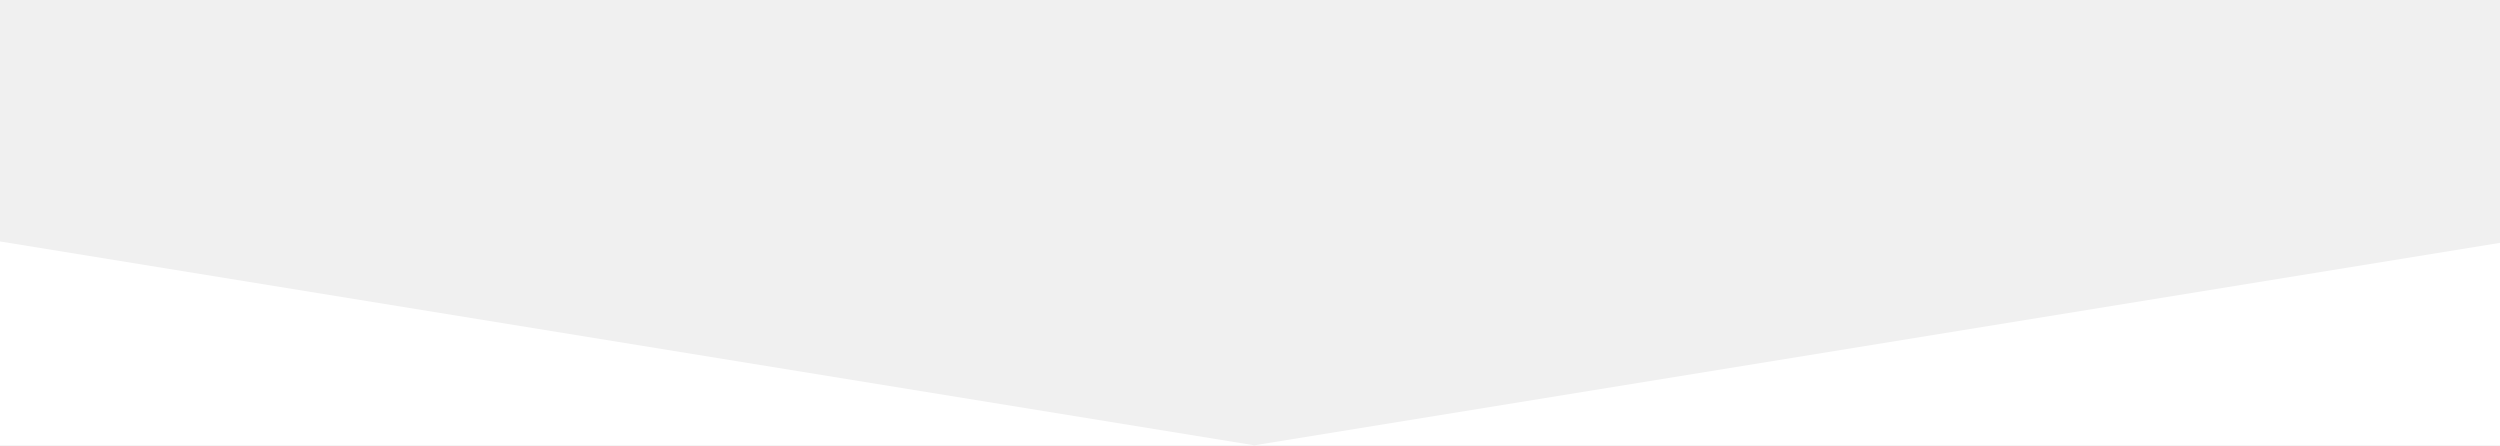
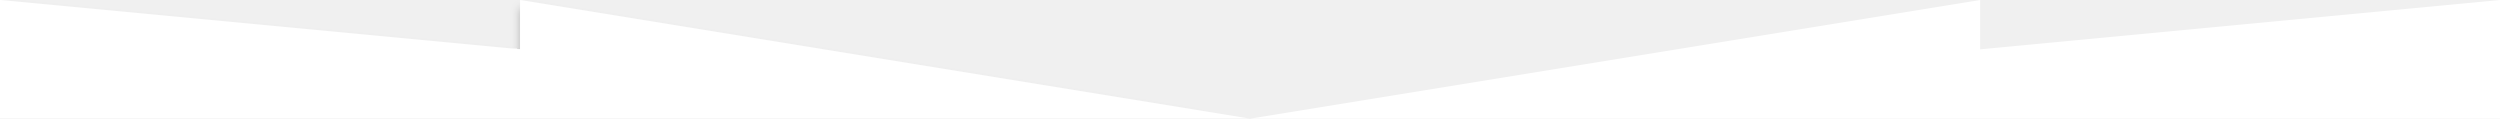
- <svg xmlns="http://www.w3.org/2000/svg" width="320" height="57" viewBox="0 0 320 57" fill="none">
-   <path d="M-190.171 23.7L-440 0V57H-190.171H160.55L-190.171 0V23.7Z" fill="white" />
-   <path d="M511.271 23.7V0L160.55 57H511.271H761V0L511.271 23.7Z" fill="white" />
+ <svg xmlns="http://www.w3.org/2000/svg" width="1201" height="57" viewBox="0 0 1201 57" fill="none">
+   <g clip-path="url(#clip0_66189_1019)">
+     <g filter="url(#filter0_d_66189_1019)">
+       <path d="M249.829 23.7L0 0V57H249.829H600.55L249.829 0V23.7Z" fill="white" />
+     </g>
+     <path d="M951.271 23.7V0L600.55 57H951.271H1201V0L951.271 23.7Z" fill="white" />
+   </g>
+   <defs>
+     <filter id="filter0_d_66189_1019" x="-4" y="0" width="608.55" height="65" filterUnits="userSpaceOnUse" color-interpolation-filters="sRGB">
+       <feFlood flood-opacity="0" result="BackgroundImageFix" />
+       <feColorMatrix in="SourceAlpha" type="matrix" values="0 0 0 0 0 0 0 0 0 0 0 0 0 0 0 0 0 0 127 0" result="hardAlpha" />
+       <feOffset dy="4" />
+       <feGaussianBlur stdDeviation="2" />
+       <feComposite in2="hardAlpha" operator="out" />
+       <feColorMatrix type="matrix" values="0 0 0 0 0 0 0 0 0 0 0 0 0 0 0 0 0 0 0.25 0" />
+       <feBlend mode="normal" in2="BackgroundImageFix" result="effect1_dropShadow_66189_1019" />
+       <feBlend mode="normal" in="SourceGraphic" in2="effect1_dropShadow_66189_1019" result="shape" />
+     </filter>
+     <clipPath id="clip0_66189_1019">
+       <rect width="1201" height="57" fill="white" />
+     </clipPath>
+   </defs>
</svg>
